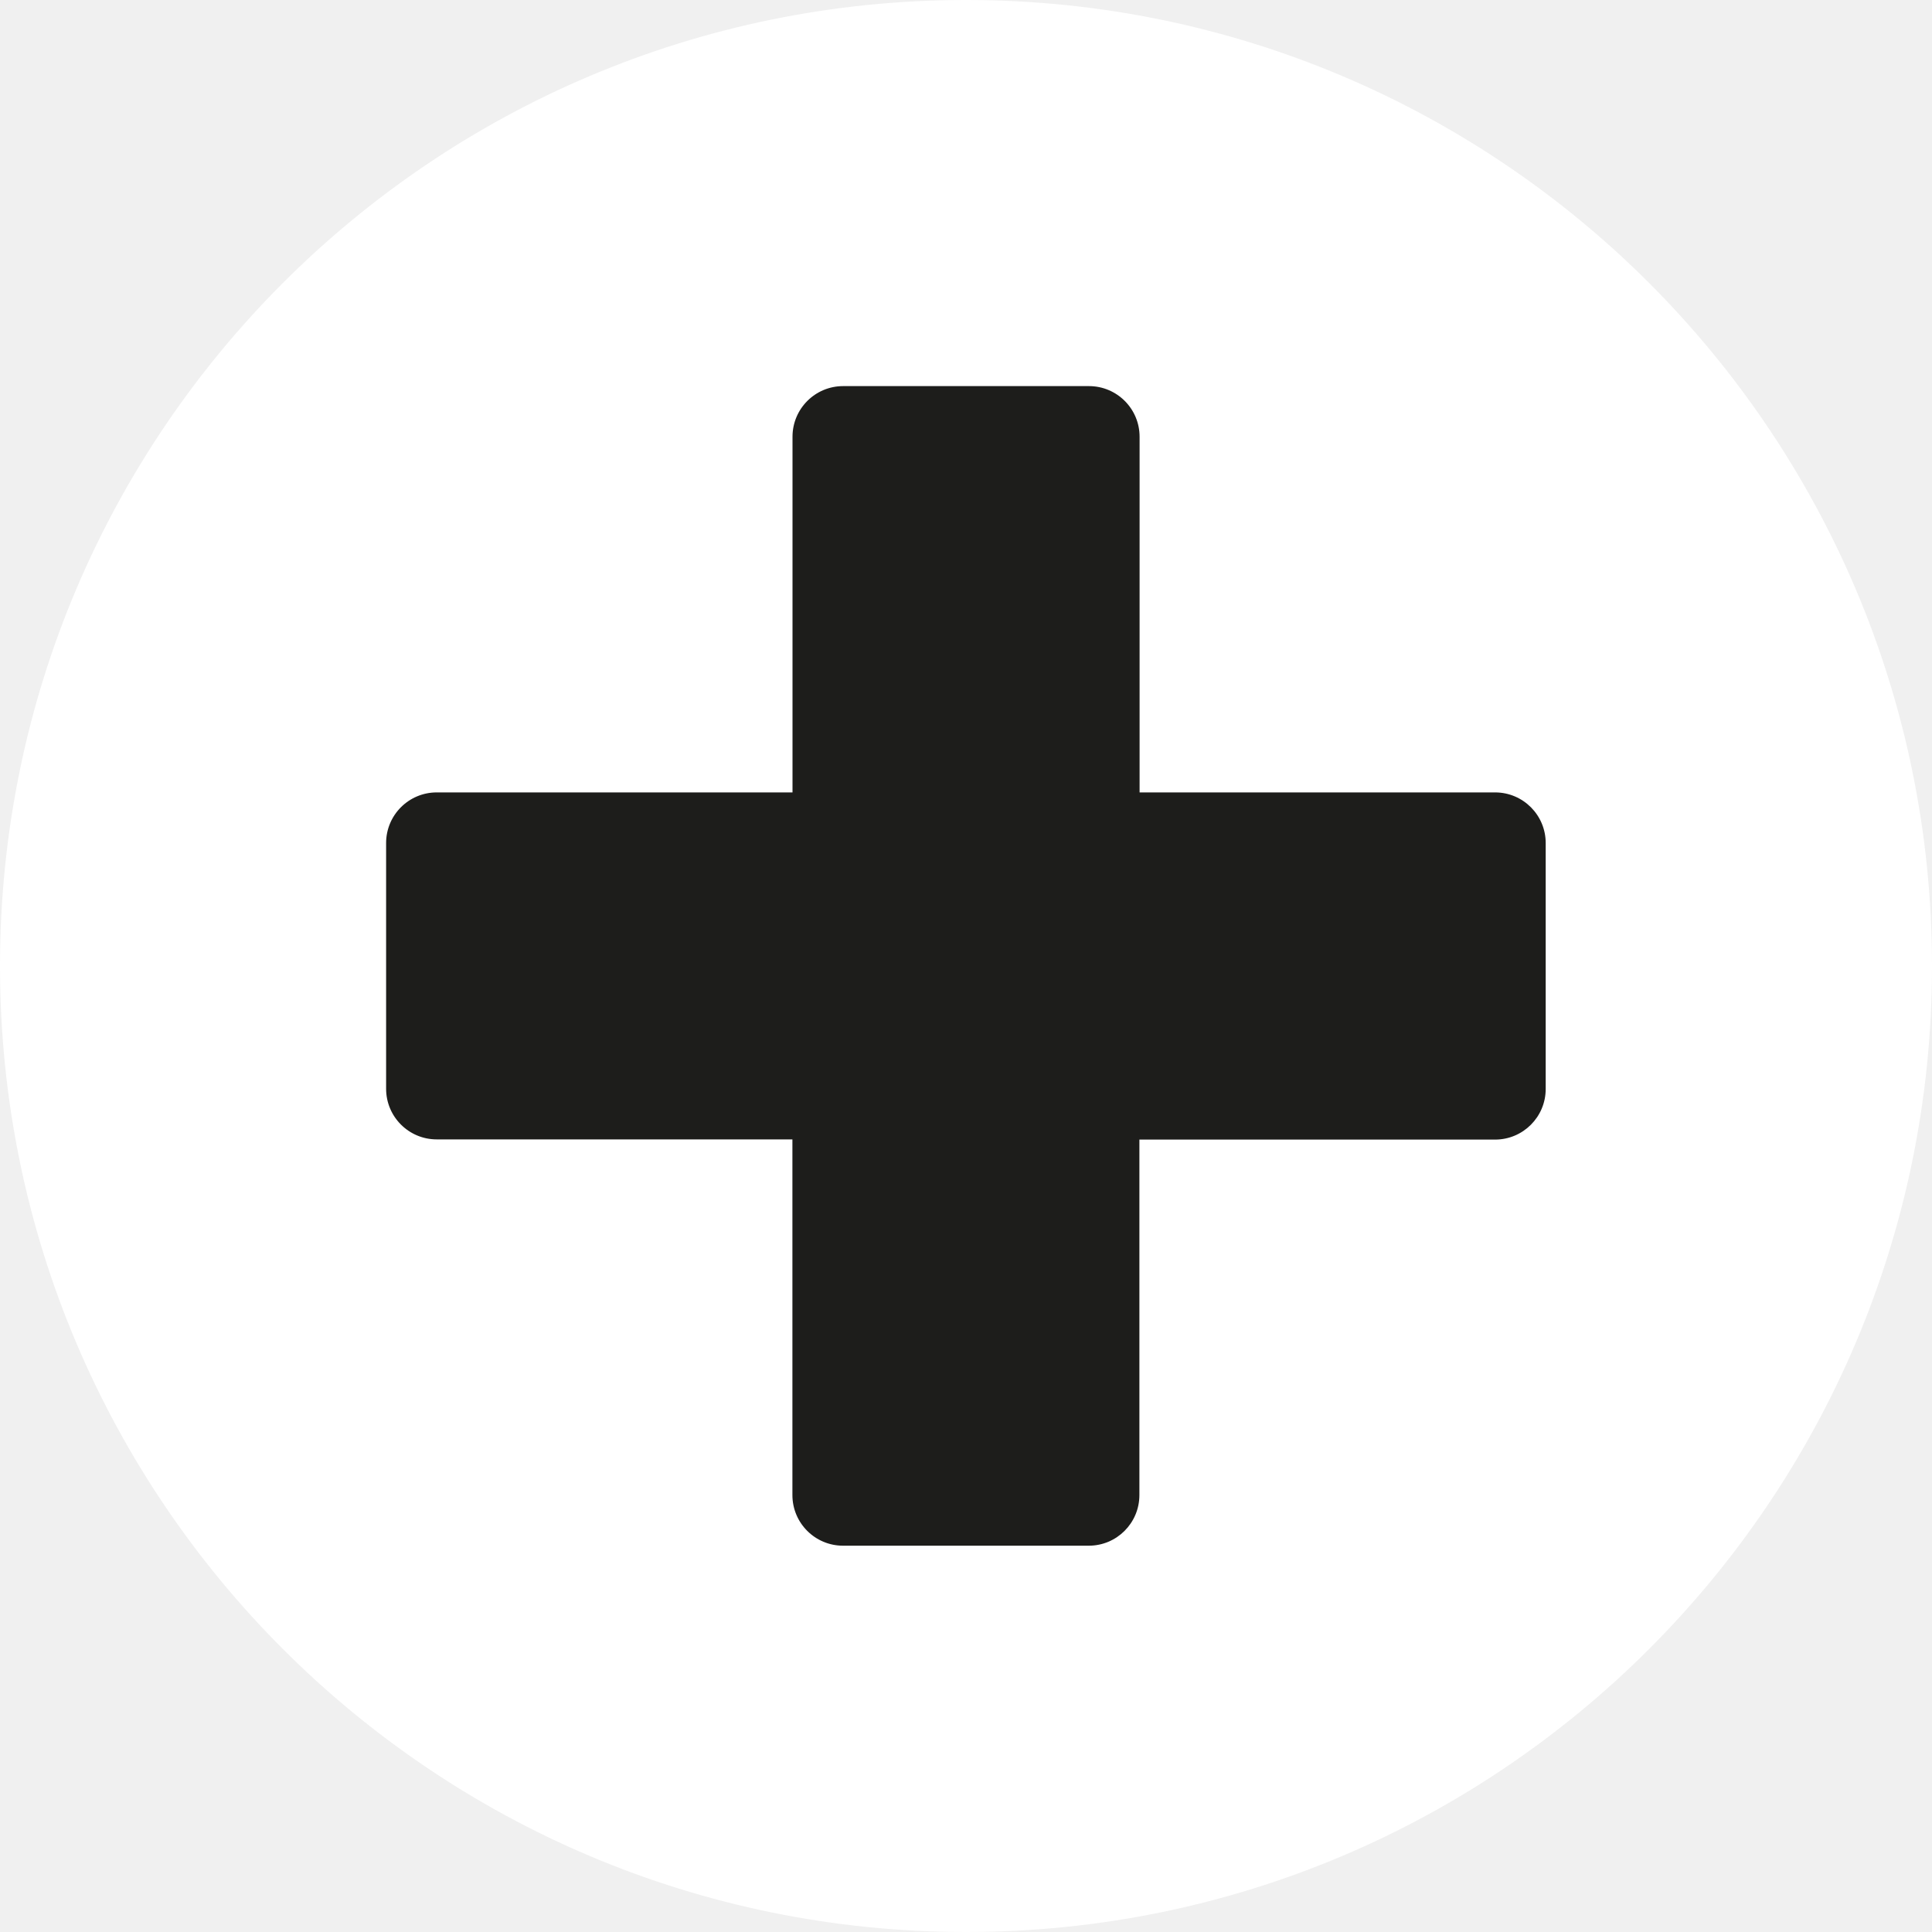
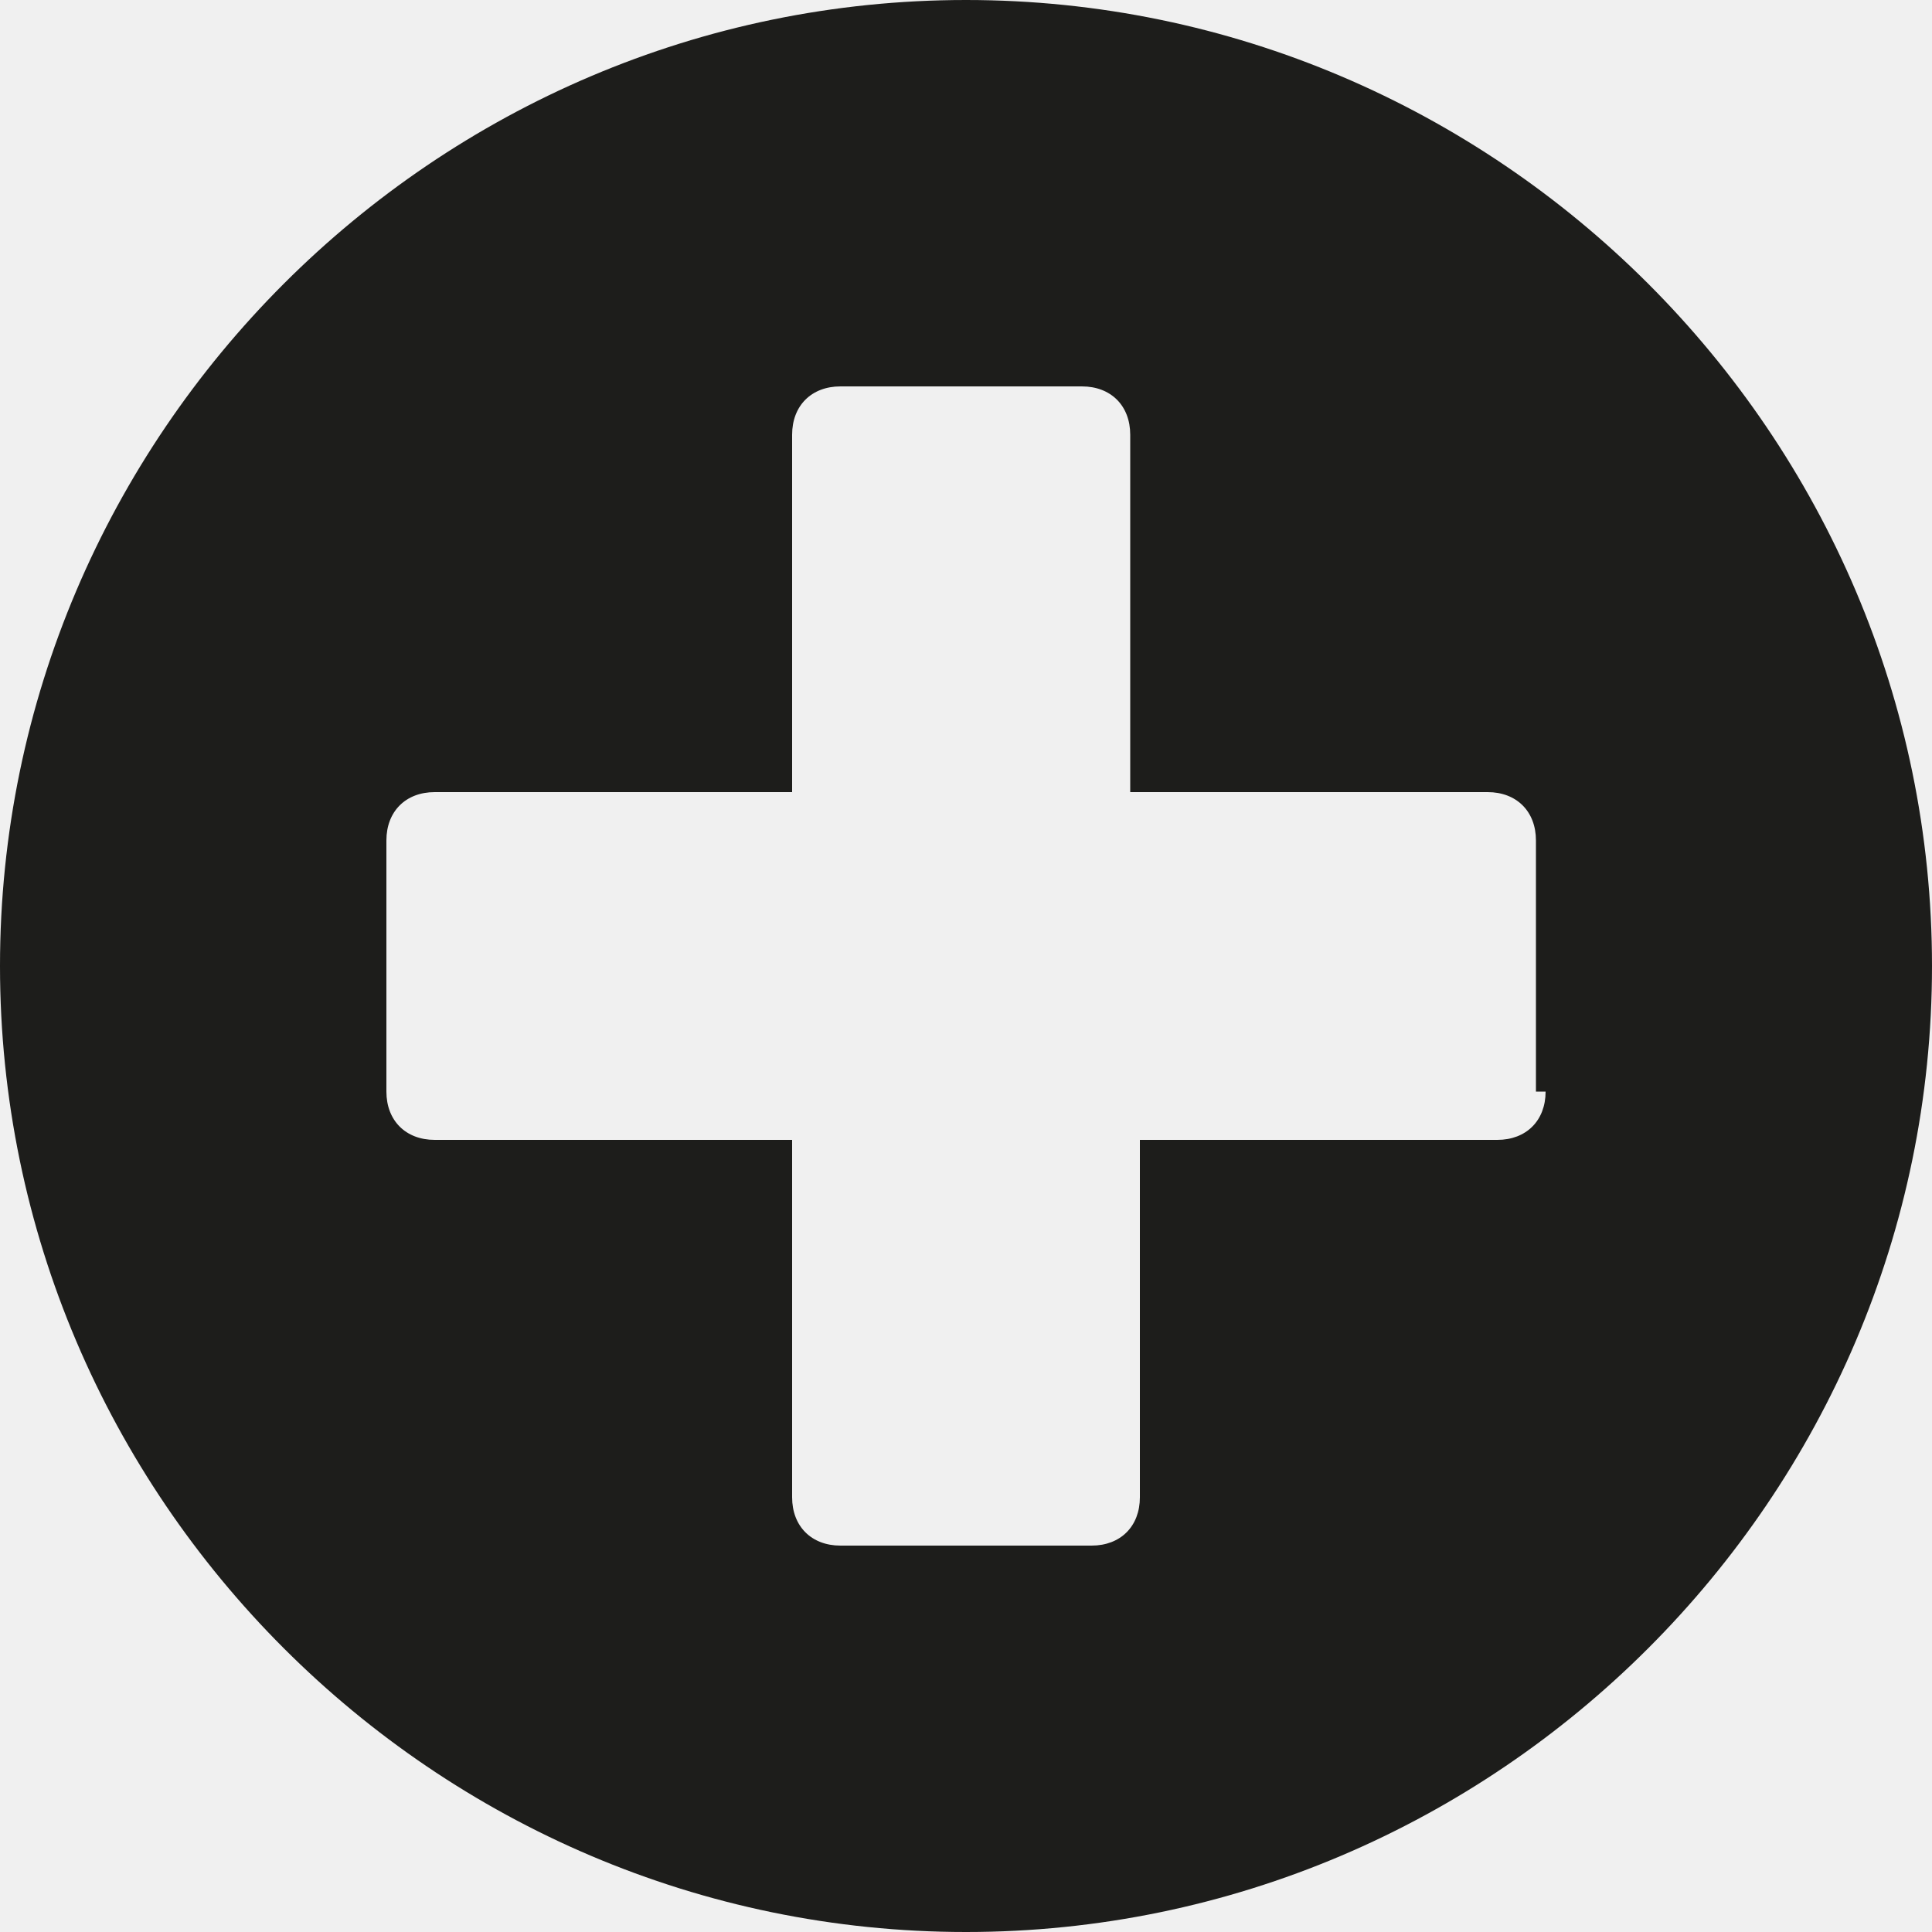
- <svg xmlns="http://www.w3.org/2000/svg" width="20" height="20" viewBox="0 0 20 20">
-   <defs>
-     <style>.a{fill:#fff;}.b{fill:#1d1d1b;}</style>
-   </defs>
-   <circle class="a" cx="10" cy="10" r="10" />
-   <path class="b" d="M15.479,8.203H11.797V4.521a.524.524,0,0,0-.524-.524H8.728a.524.524,0,0,0-.524.524V8.203H4.521a.524.524,0,0,0-.524.524v2.544a.524.524,0,0,0,.524.524H8.203v3.682a.524.524,0,0,0,.524.524h2.544a.524.524,0,0,0,.524-.524V11.797h3.682a.524.524,0,0,0,.524-.524V8.728A.524.524,0,0,0,15.479,8.203Z" />
+ <svg xmlns="http://www.w3.org/2000/svg" version="1.1" id="Capa_1" x="0px" y="0px" viewBox="0 0 20 20" style="enable-background:new 0 0 20 20;" xml:space="preserve">
+   <style type="text/css">
+ 	.st0{fill:#1D1D1B;}
+ </style>
+   <path class="st0" d="M10,0C4.5,0,0,4.5,0,10s4.5,10,10,10s10-4.5,10-10S15.5,0,10,0z M16,11.3c0,0.3-0.2,0.5-0.5,0.5h-3.7v3.7  c0,0.3-0.2,0.5-0.5,0.5H8.7c-0.3,0-0.5-0.2-0.5-0.5v-3.7H4.5c-0.3,0-0.5-0.2-0.5-0.5V8.7c0-0.3,0.2-0.5,0.5-0.5h3.7V4.5  C8.2,4.2,8.4,4,8.7,4h2.5c0.3,0,0.5,0.2,0.5,0.5v3.7h3.7c0.3,0,0.5,0.2,0.5,0.5V11.3z" />
</svg>
